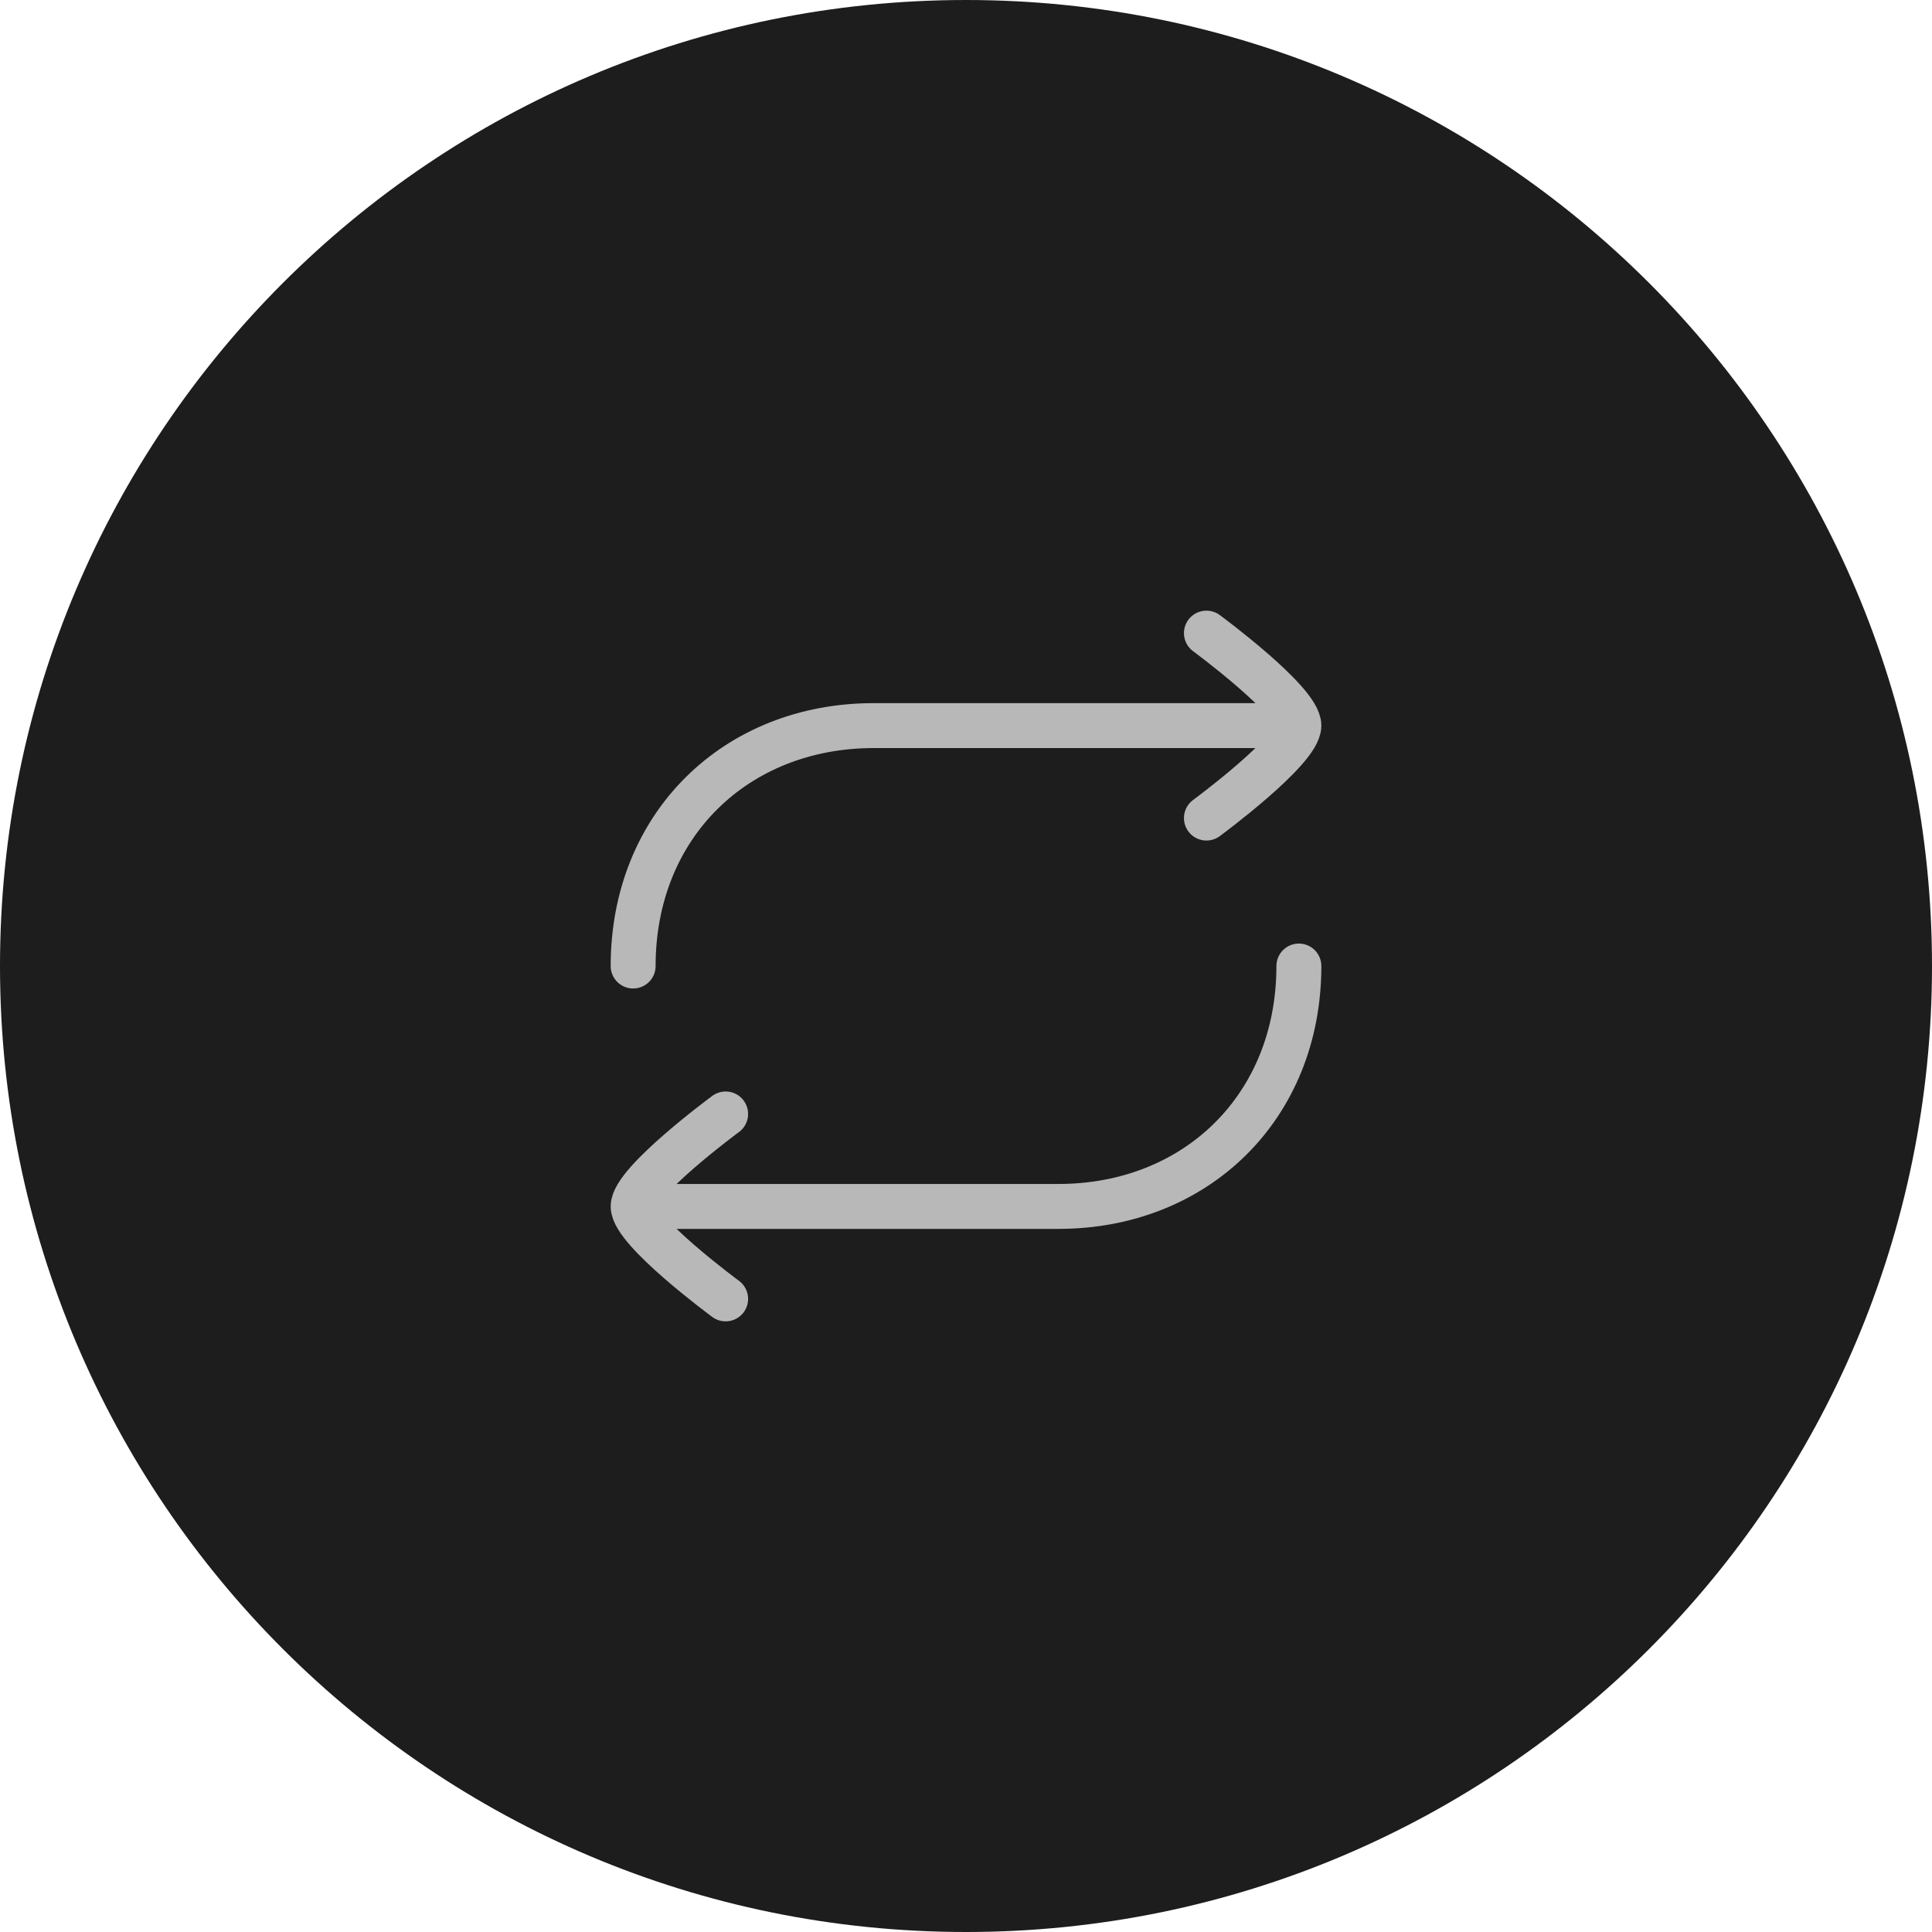
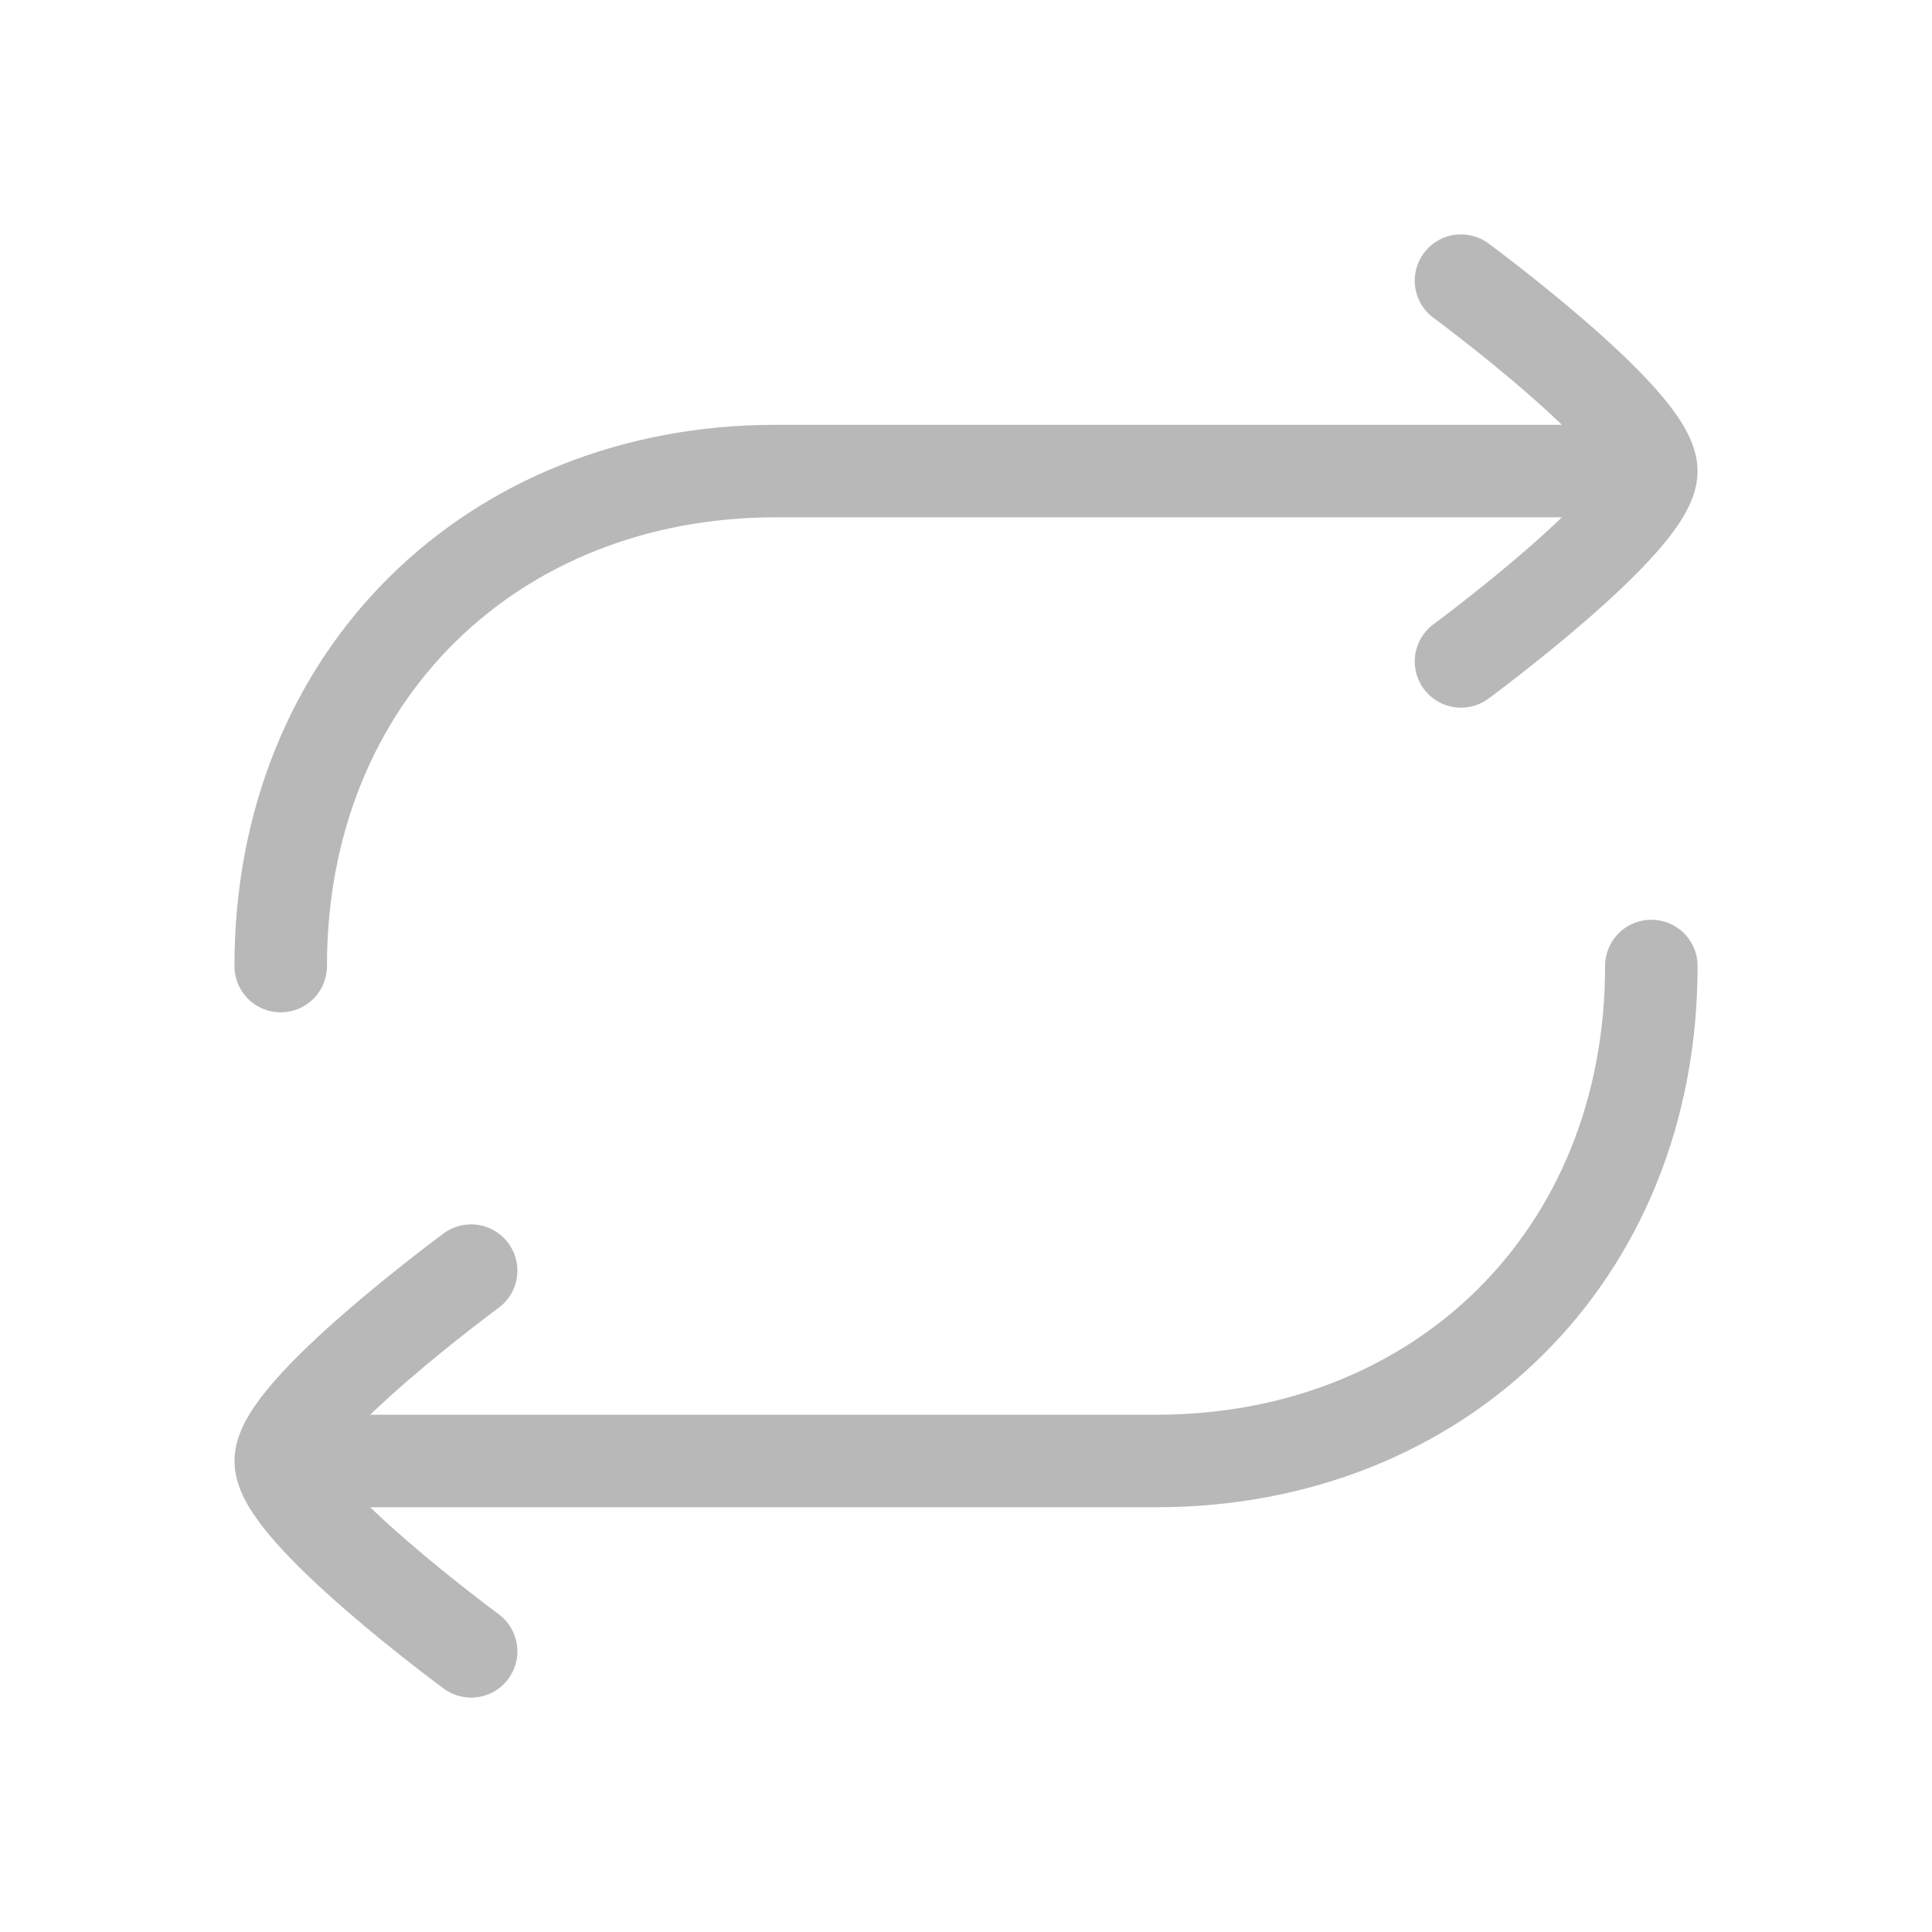
- <svg xmlns="http://www.w3.org/2000/svg" width="70" height="70" viewBox="0 0 70 70" fill="none">
-   <circle cx="35" cy="35" r="35" fill="#1D1D1D" />
-   <path d="M46.392 26.29H31.651C26.675 26.29 22.94 29.888 22.94 35.001" stroke="#B8B8B8" stroke-width="1.628" stroke-linecap="round" stroke-linejoin="round" />
-   <path d="M23.609 43.711H38.35C43.327 43.711 47.061 40.113 47.061 35.001" stroke="#B8B8B8" stroke-width="1.628" stroke-linecap="round" stroke-linejoin="round" />
-   <path d="M43.711 22.939C43.711 22.939 47.061 25.407 47.061 26.29C47.061 27.173 43.711 29.64 43.711 29.64" stroke="#B8B8B8" stroke-width="1.628" stroke-linecap="round" stroke-linejoin="round" />
-   <path d="M26.291 40.361C26.291 40.361 22.94 42.828 22.94 43.711C22.94 44.594 26.291 47.061 26.291 47.061" stroke="#B8B8B8" stroke-width="1.628" stroke-linecap="round" stroke-linejoin="round" />
+ <svg xmlns="http://www.w3.org/2000/svg" width="34" height="34" viewBox="0 0 34 34" fill="none">
+   <path d="M28.392 8.29H13.651C8.675 8.29 4.94 11.888 4.94 17.001" stroke="#B8B8B8" stroke-width="1.628" stroke-linecap="round" stroke-linejoin="round" />
+   <path d="M5.609 25.711H20.35C25.326 25.711 29.061 22.113 29.061 17" stroke="#B8B8B8" stroke-width="1.628" stroke-linecap="round" stroke-linejoin="round" />
+   <path d="M25.711 4.939C25.711 4.939 29.061 7.407 29.061 8.29C29.061 9.173 25.711 11.64 25.711 11.64" stroke="#B8B8B8" stroke-width="1.628" stroke-linecap="round" stroke-linejoin="round" />
+   <path d="M8.291 22.361C8.291 22.361 4.94 24.828 4.94 25.711C4.94 26.594 8.291 29.061 8.291 29.061" stroke="#B8B8B8" stroke-width="1.628" stroke-linecap="round" stroke-linejoin="round" />
</svg>
